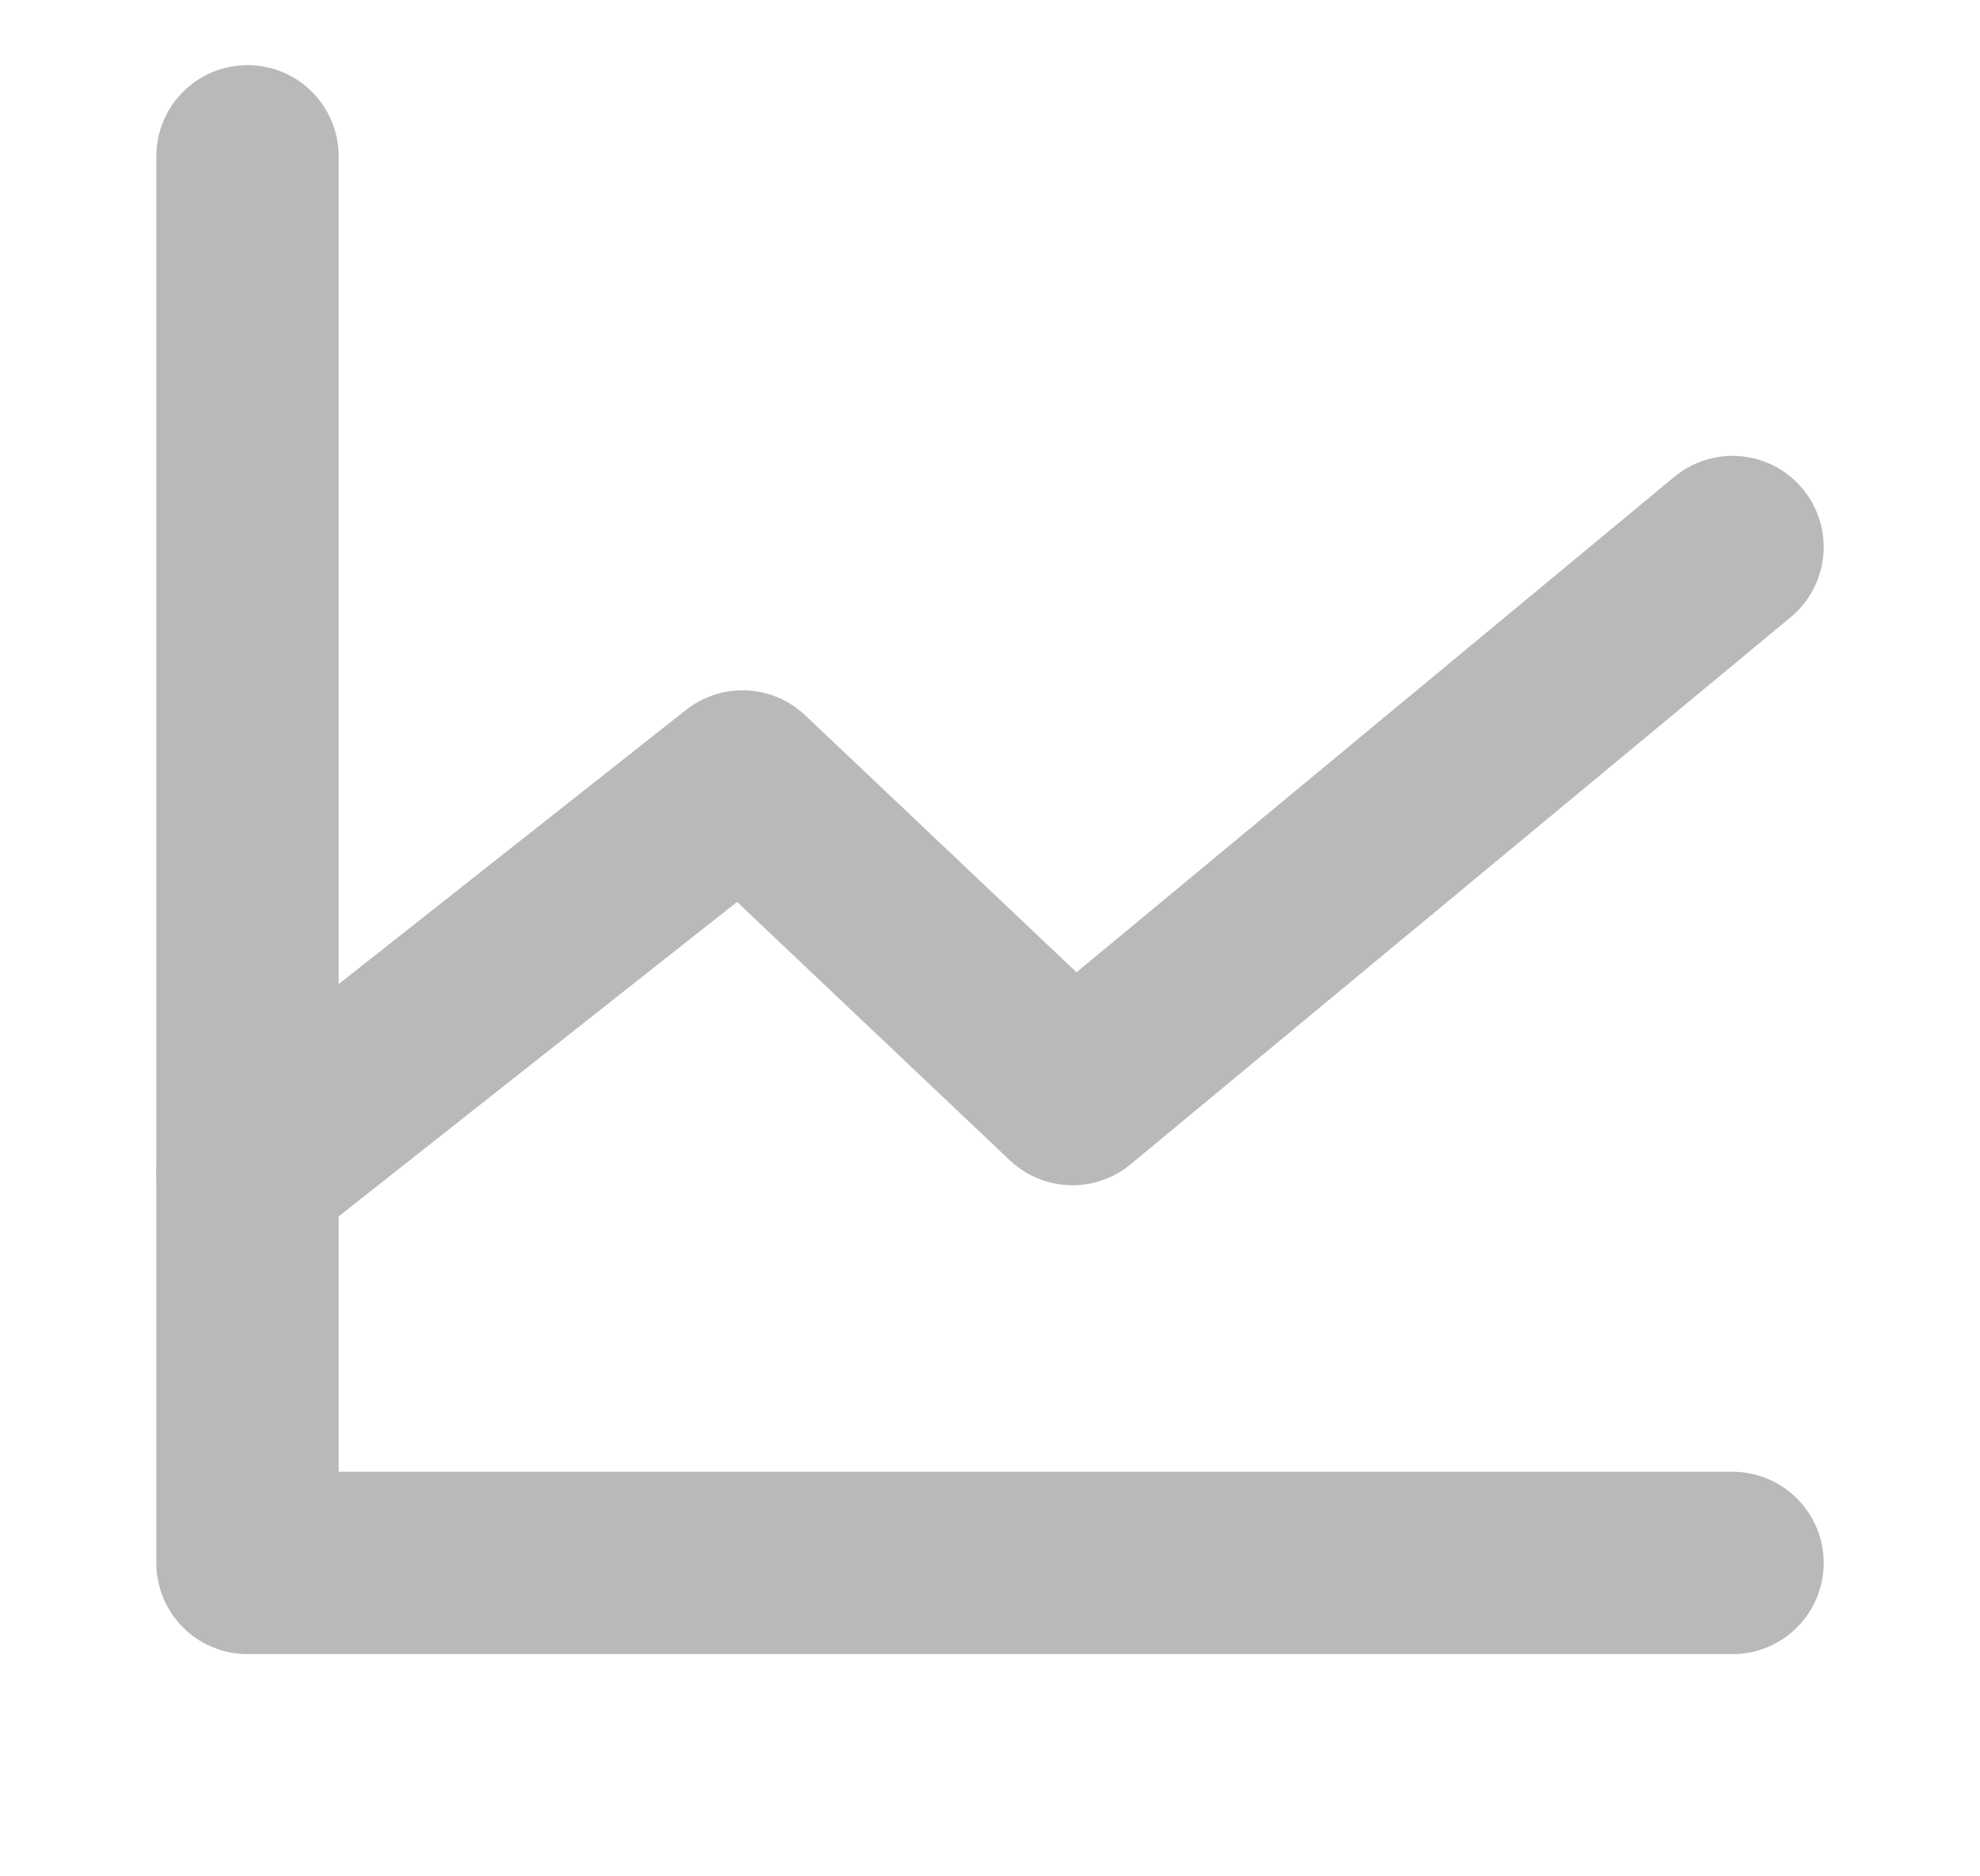
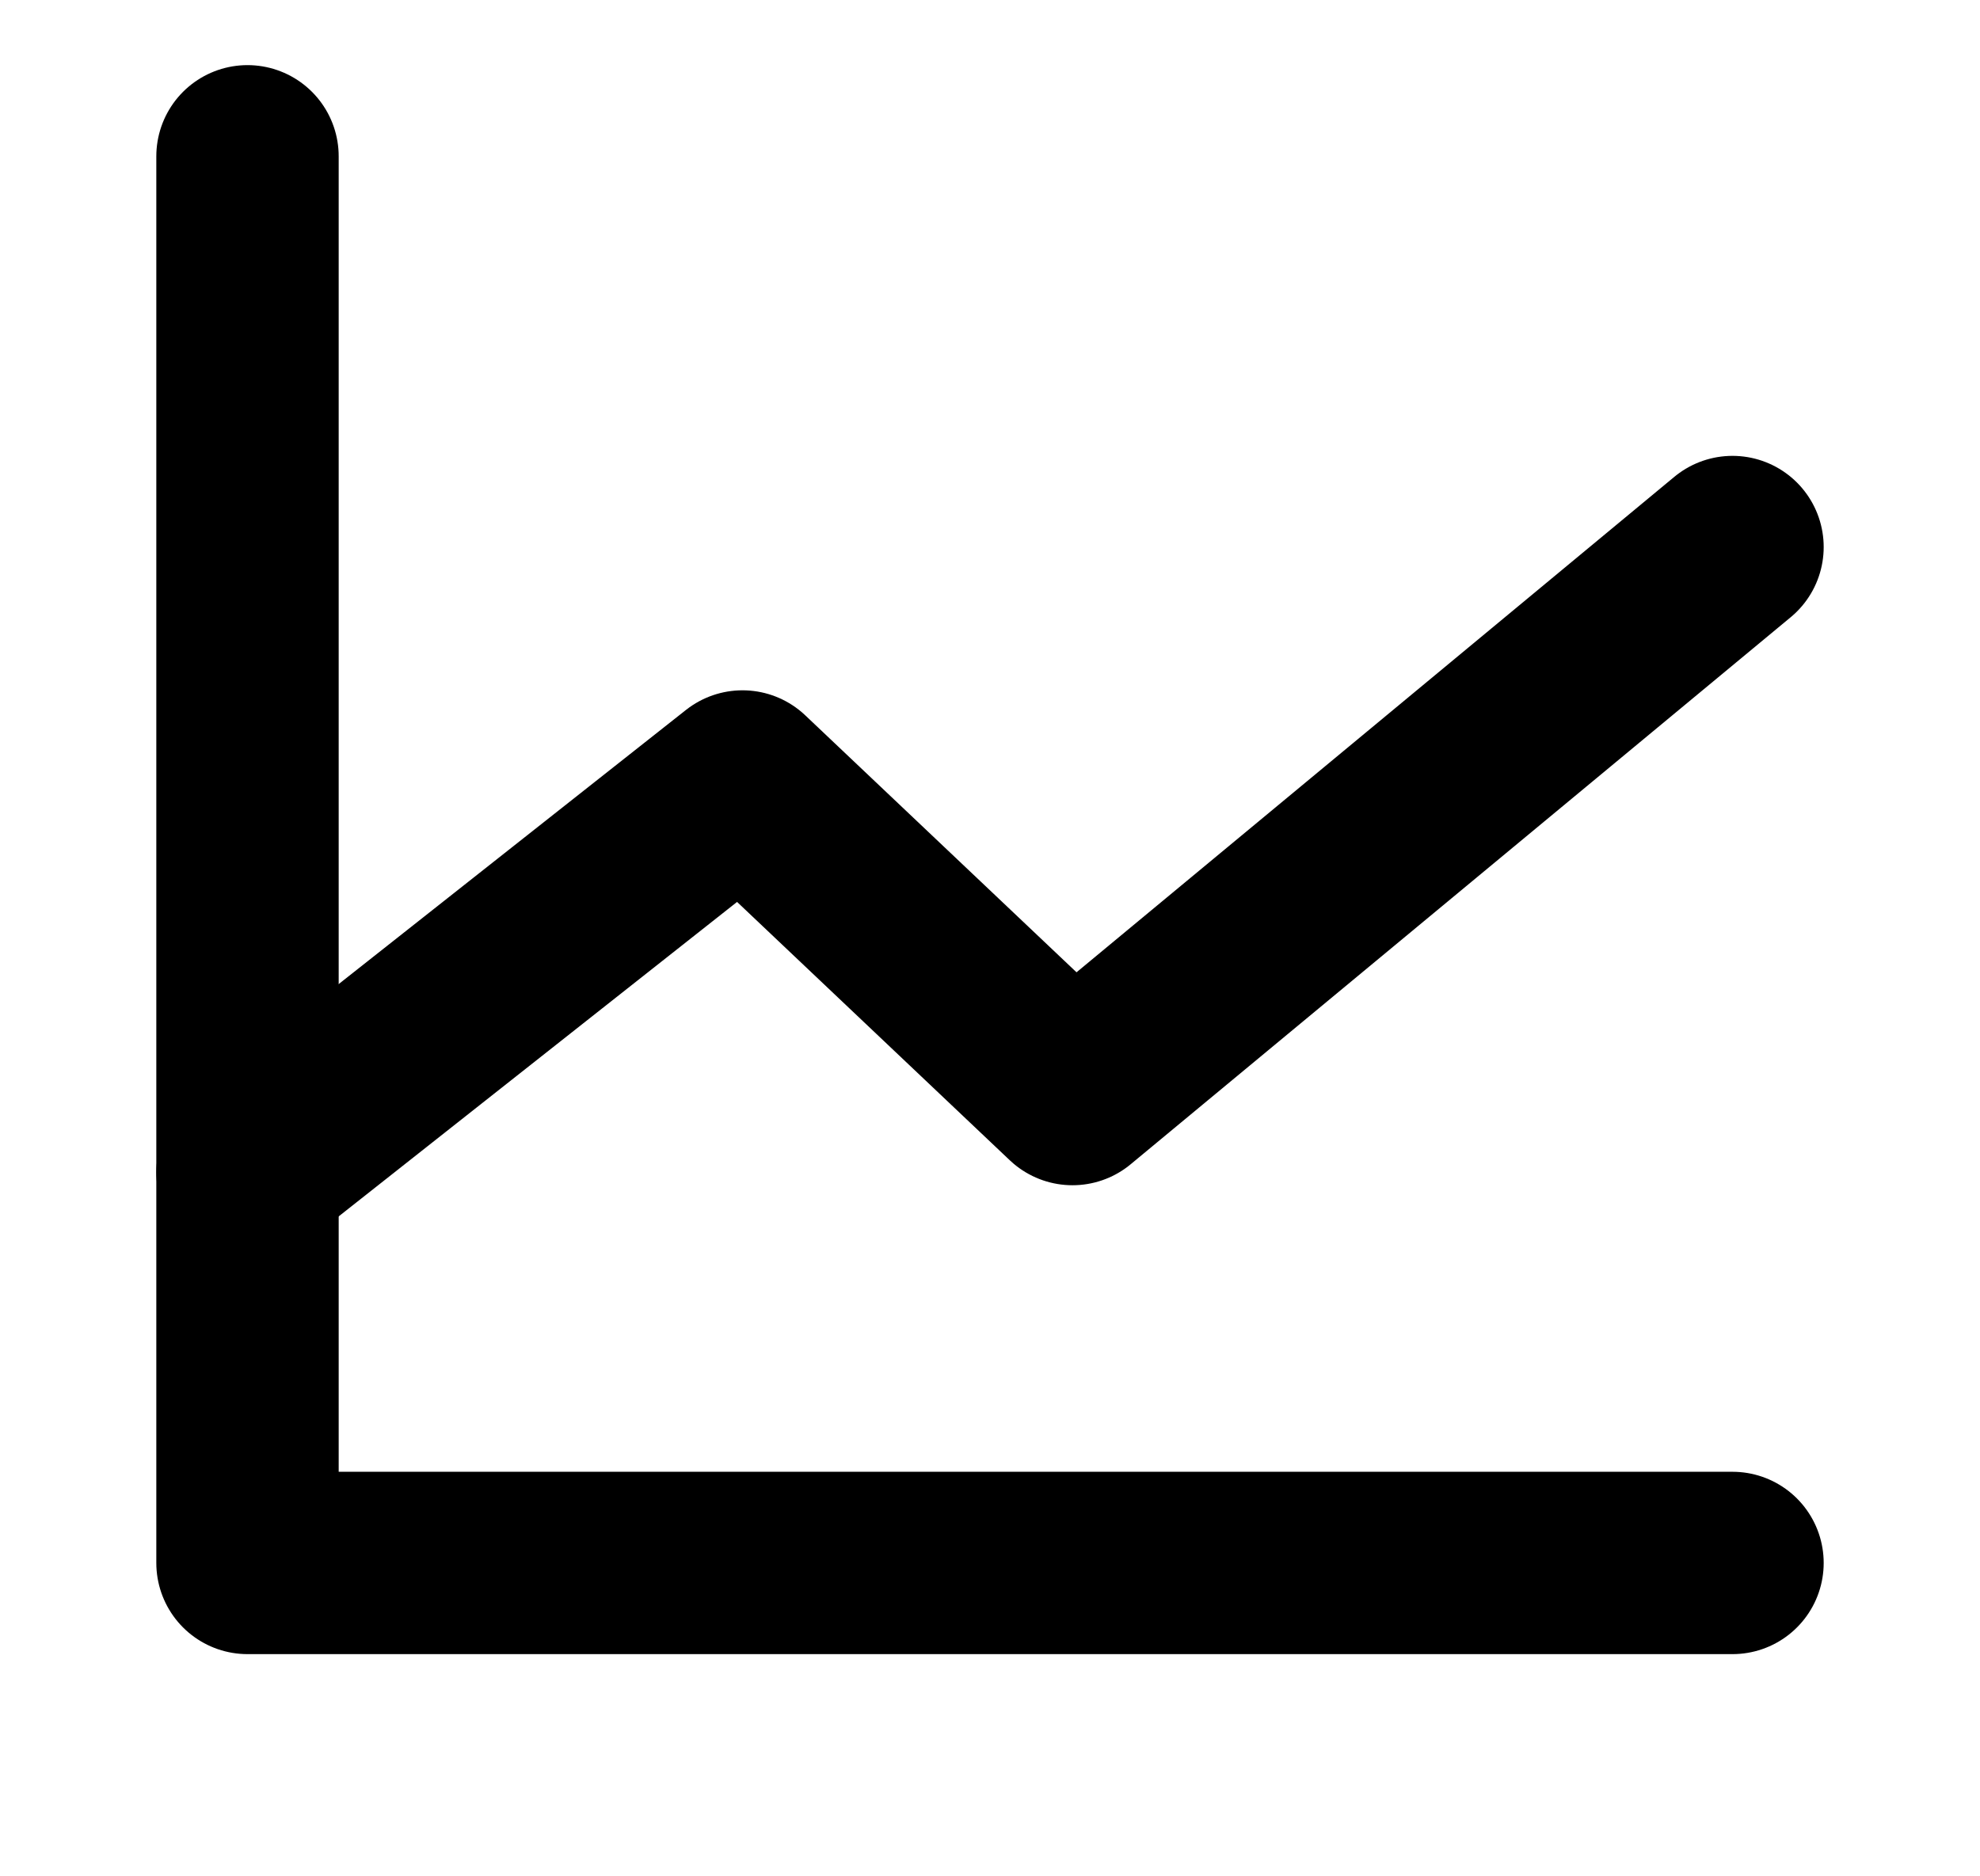
<svg xmlns="http://www.w3.org/2000/svg" width="38" height="36" viewBox="0 0 38 36" fill="none">
-   <path d="M33.25 30H4.75V3" stroke="#B9B9B9" stroke-width="3.5" stroke-linecap="round" stroke-linejoin="round" />
-   <path d="M33.25 10.5L20.583 21L14.25 15L4.75 22.5" stroke="#B9B9B9" stroke-width="3.5" stroke-linecap="round" stroke-linejoin="round" />
+   <path d="M33.25 30H4.75V3" stroke="currentColor" stroke-width="3.5" stroke-linecap="round" stroke-linejoin="round" />
+   <path d="M33.25 10.5L20.583 21L14.25 15L4.75 22.5" stroke="currentColor" stroke-width="3.5" stroke-linecap="round" stroke-linejoin="round" />
</svg>
